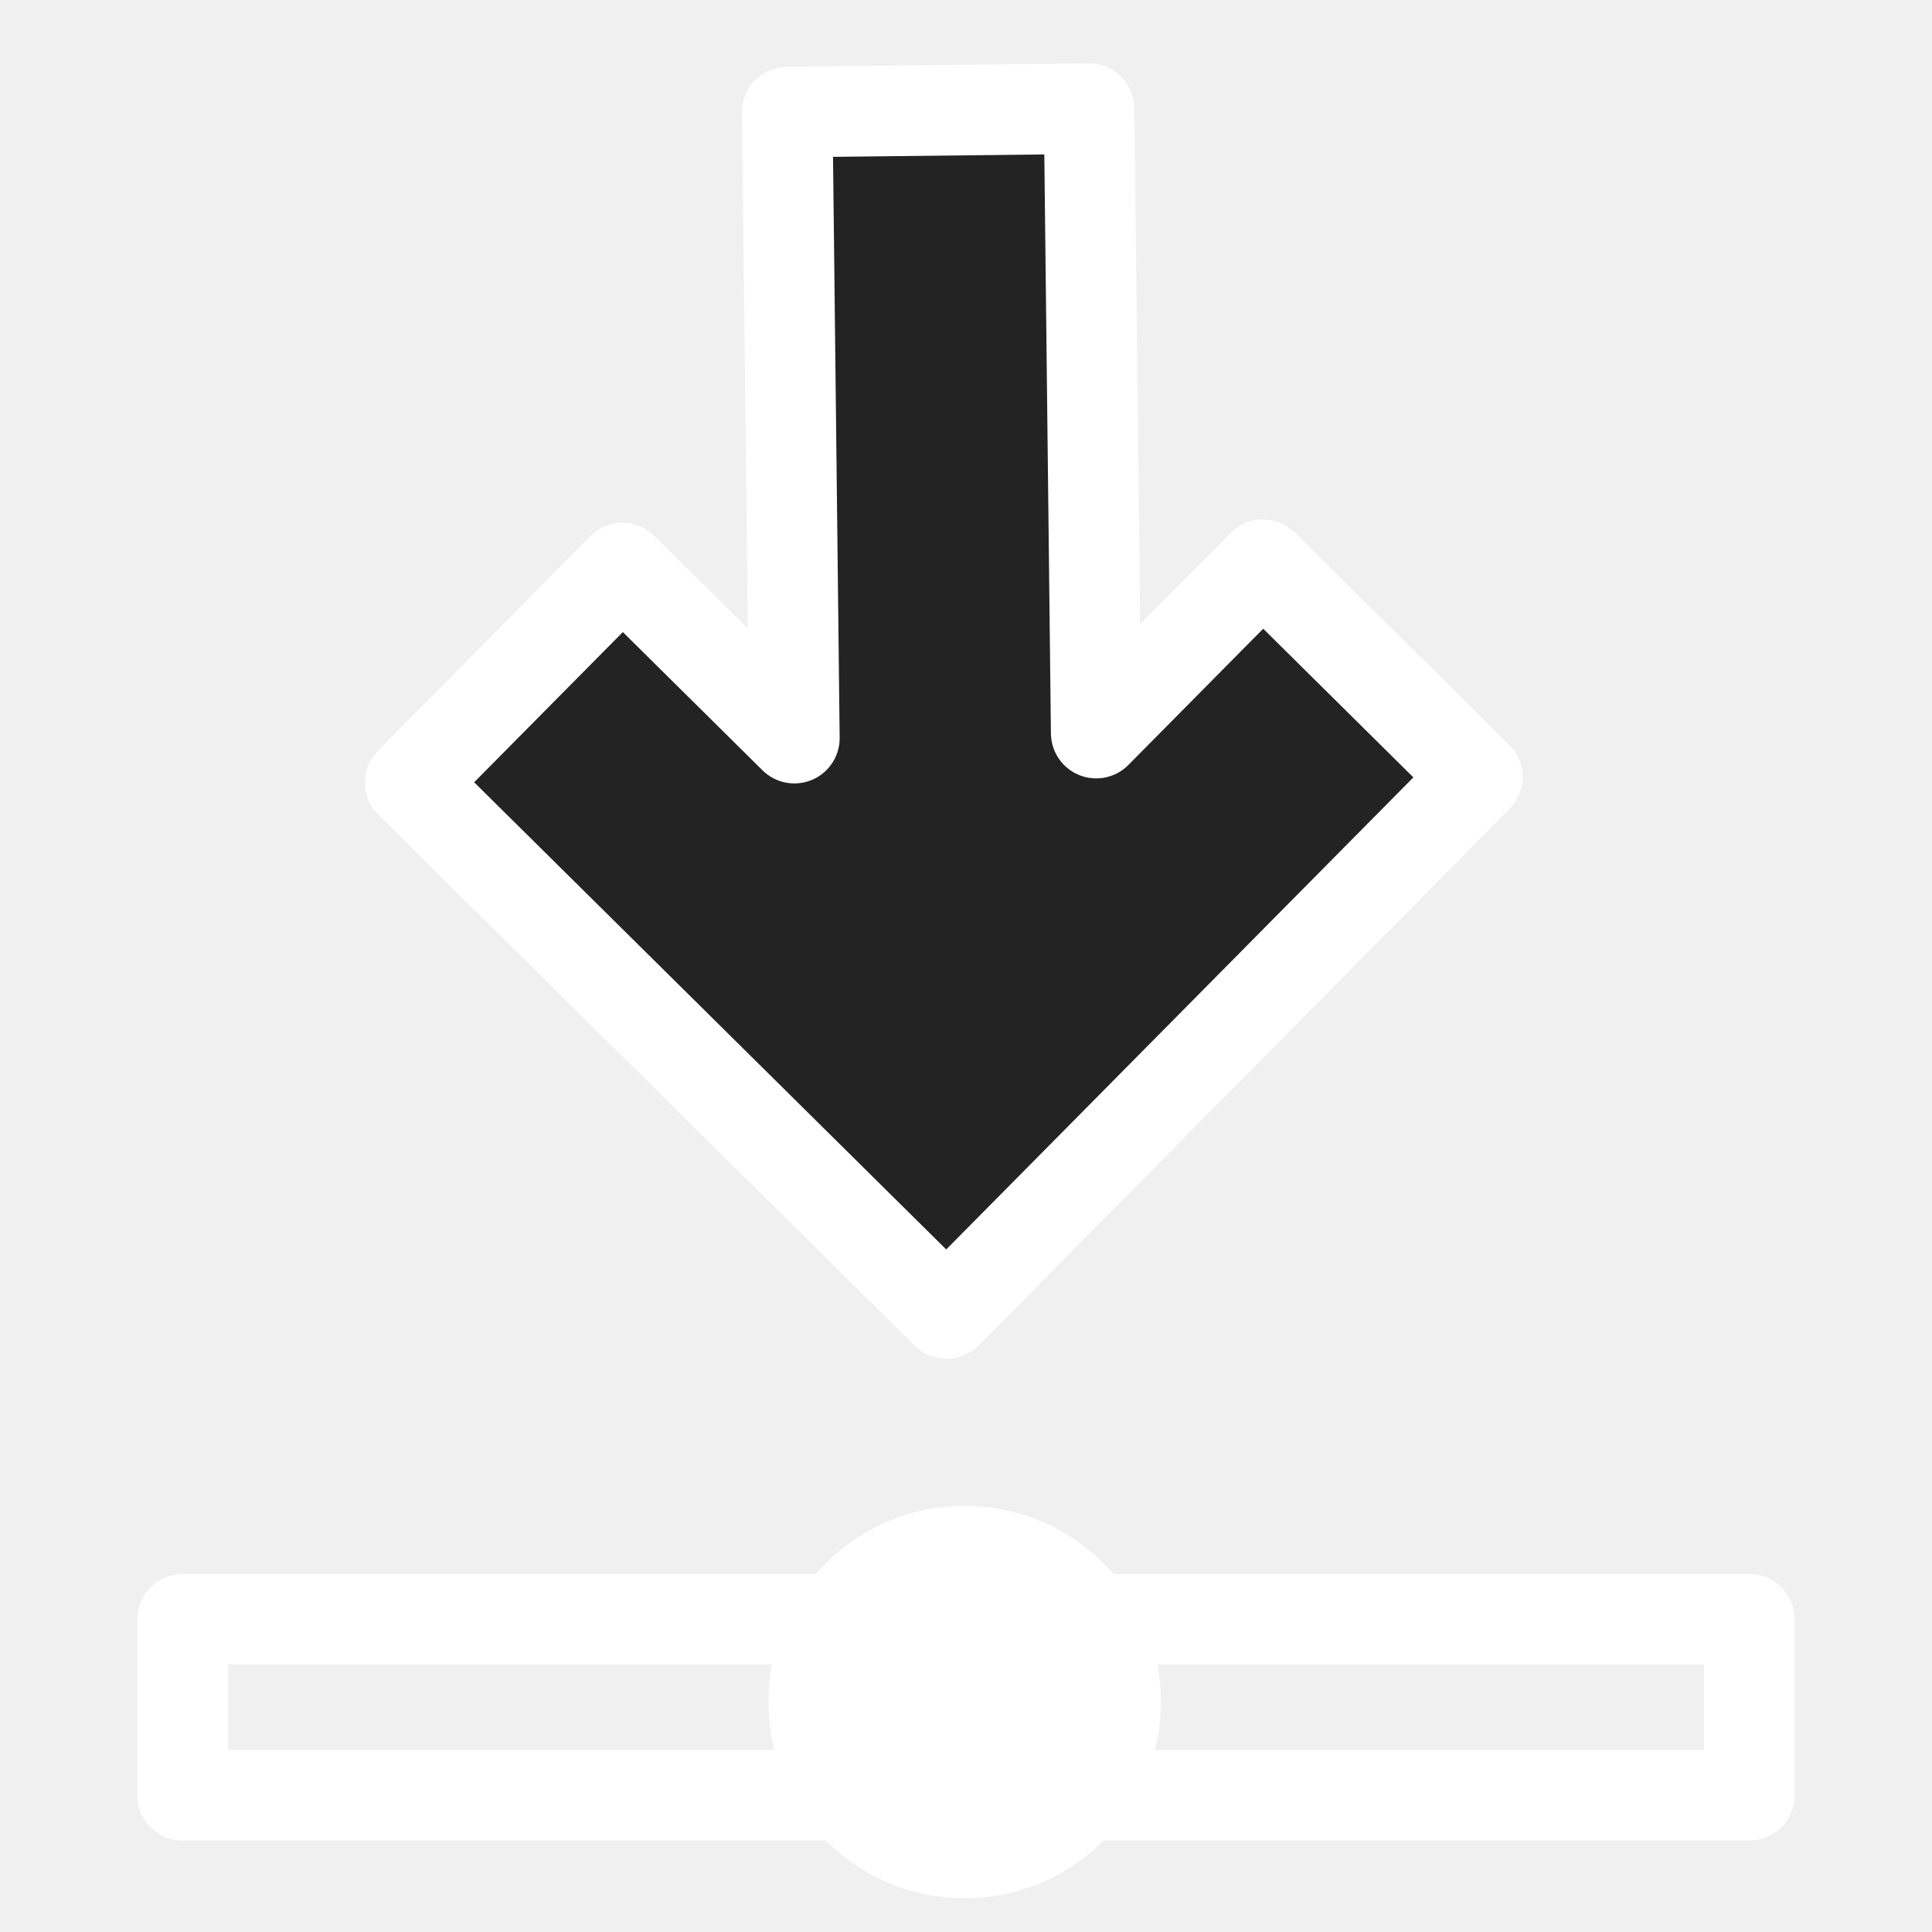
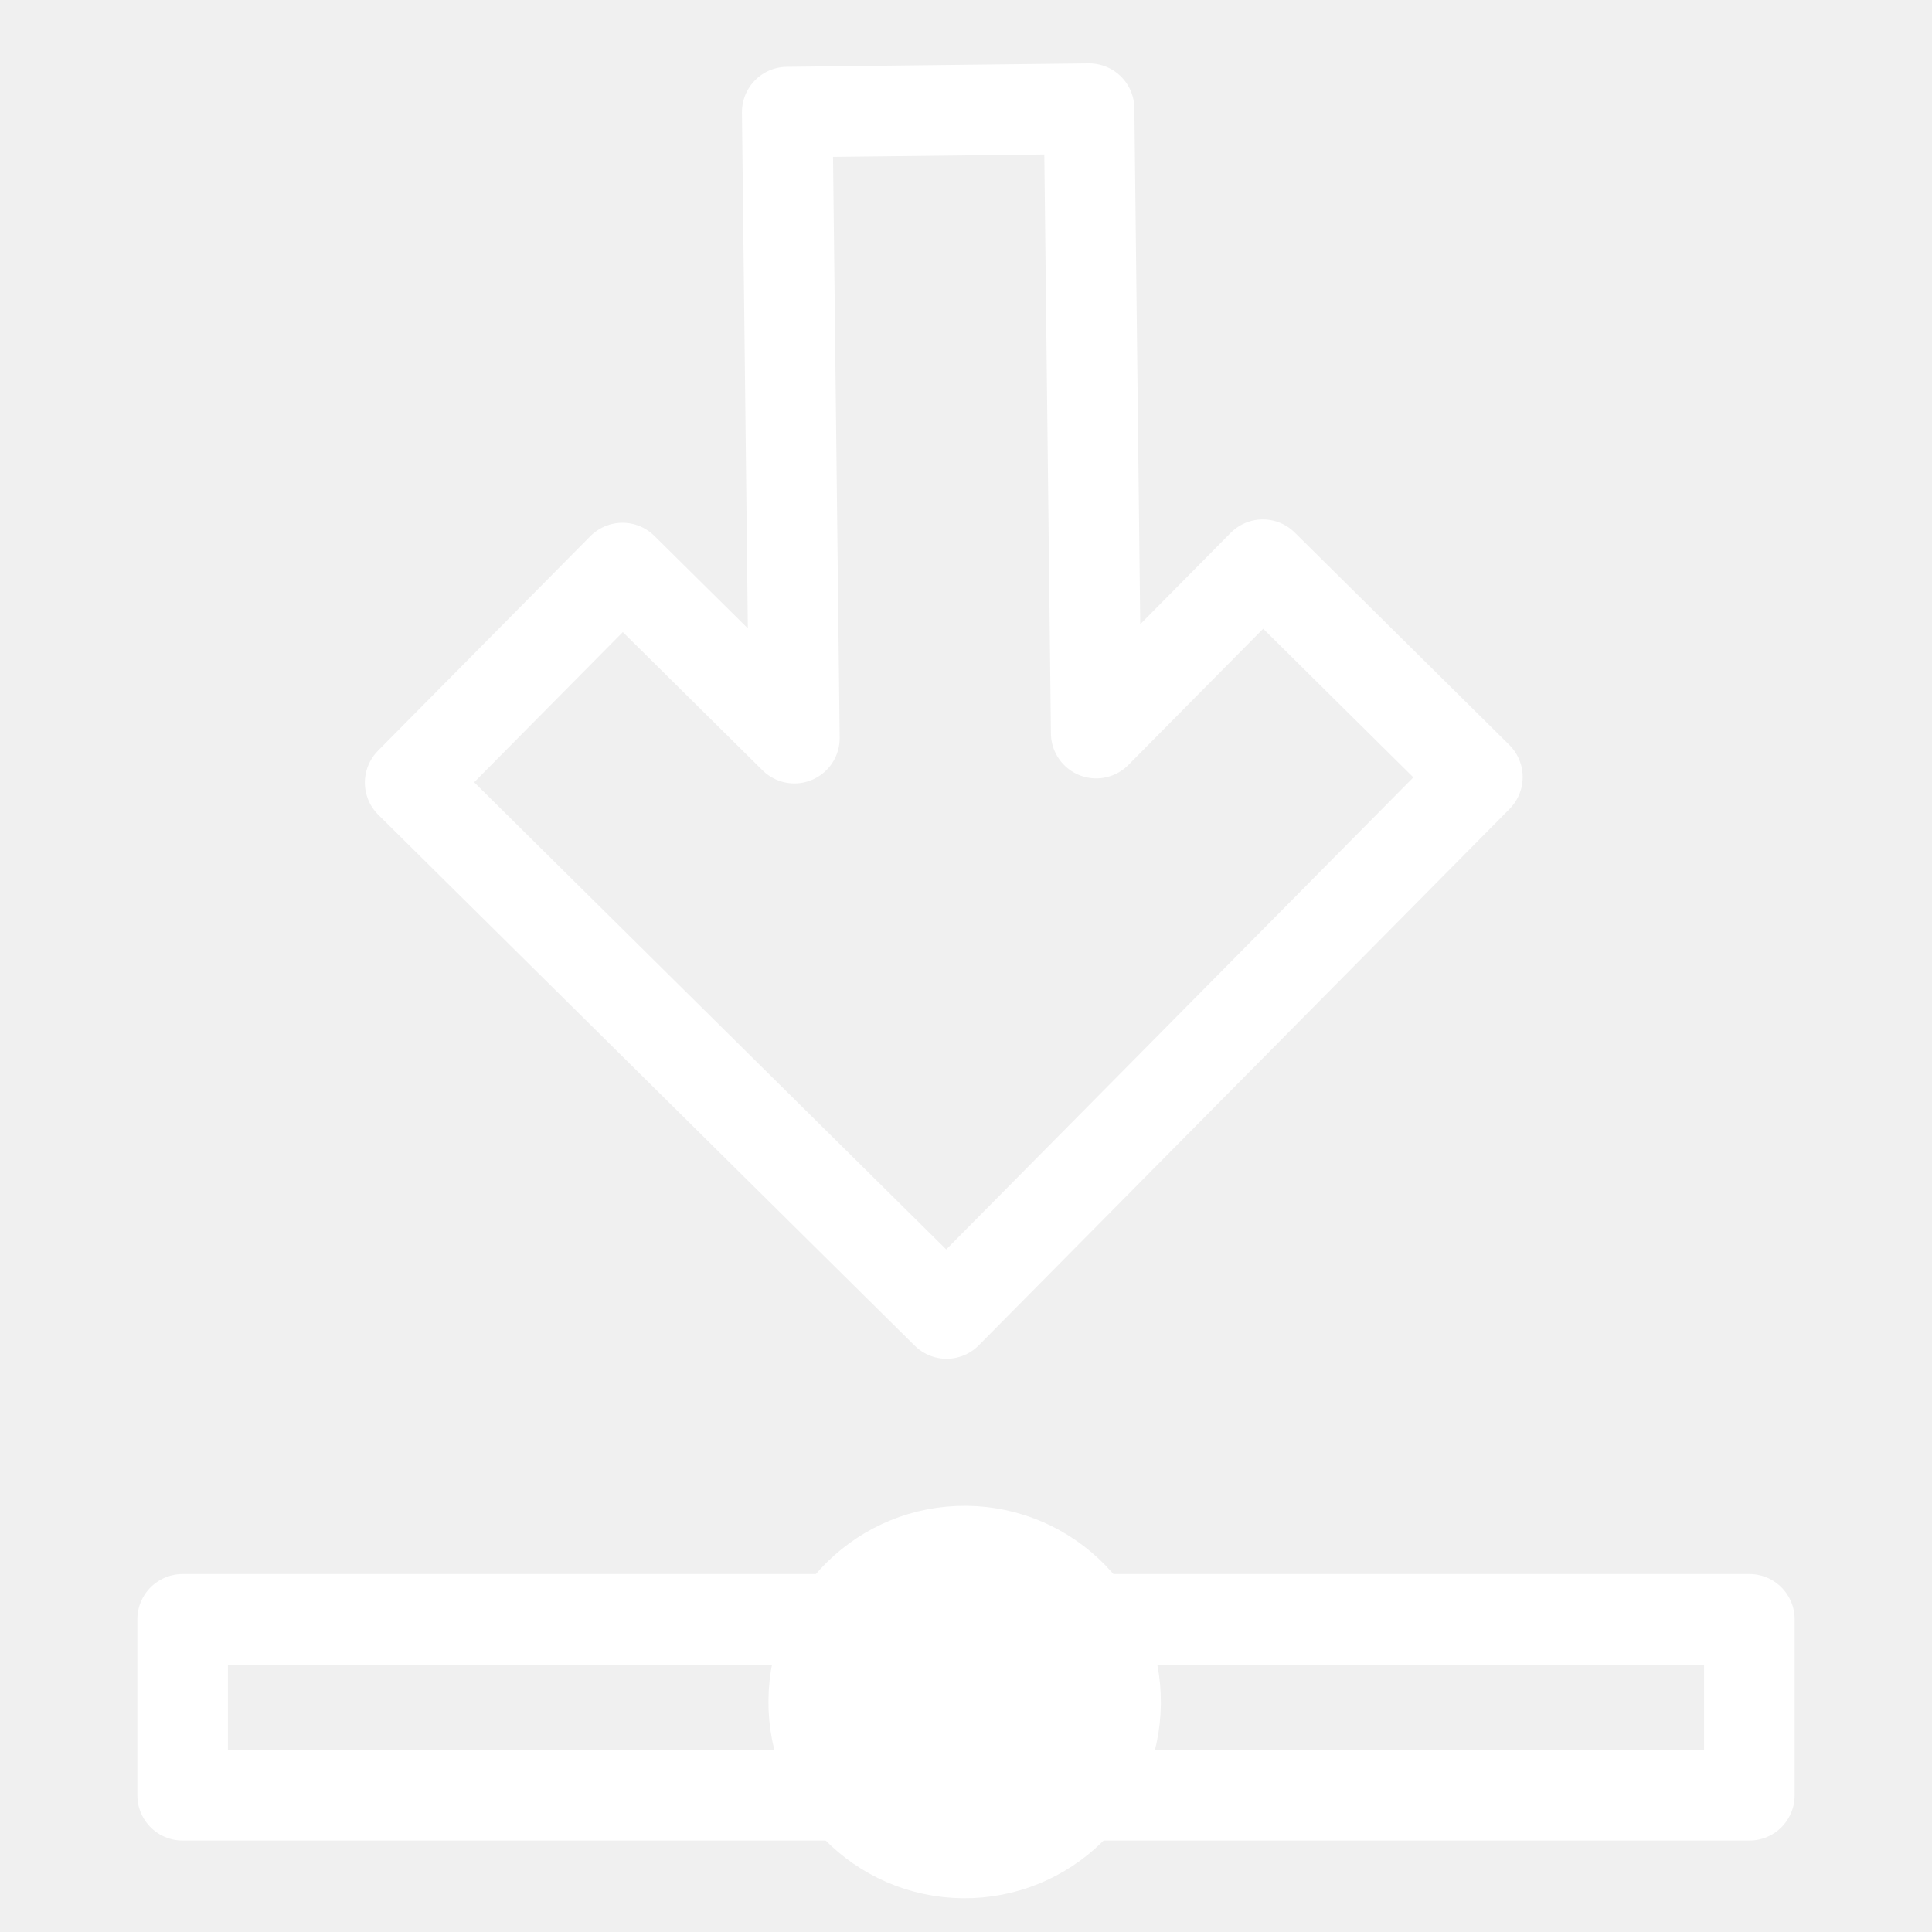
<svg xmlns="http://www.w3.org/2000/svg" width="64" height="64" viewBox="0 0 64 64" version="1.1" id="svg10">
  <defs id="defs14" />
  <rect y="53.642" x="6.05" height="5.829" width="51.9" id="rect7837" style="fill:none;fill-opacity:1;fill-rule:nonzero;stroke:#ffffff;stroke-width:3;stroke-linecap:round;stroke-linejoin:round;stroke-miterlimit:4;stroke-dasharray:none;stroke-opacity:1" />
-   <path id="path7561-4" d="M 48.941,25.741 31.356,43.511 13.586,25.925 l 7.035,-7.108 5.694,5.635 -0.237,-20.739 9.999,-0.114 0.236,20.686 5.521,-5.579 z" style="fill:#232323;fill-opacity:1;fill-rule:evenodd;stroke:#ffffff;stroke-width:3;stroke-linecap:butt;stroke-linejoin:round;stroke-miterlimit:4;stroke-dasharray:none;stroke-opacity:1" />
+   <path id="path7561-4" d="M 48.941,25.741 31.356,43.511 13.586,25.925 l 7.035,-7.108 5.694,5.635 -0.237,-20.739 9.999,-0.114 0.236,20.686 5.521,-5.579 z" style="fill:none;fill-opacity:1;fill-rule:evenodd;stroke:#ffffff;stroke-width:3;stroke-linecap:butt;stroke-linejoin:round;stroke-miterlimit:4;stroke-dasharray:none;stroke-opacity:1" />
  <circle transform="rotate(-89.38248)" r="5" cy="32.561" cx="-56.034" id="path8128" style="fill:#ffffff;fill-opacity:1;fill-rule:nonzero;stroke:#ffffff;stroke-width:3;stroke-linecap:round;stroke-linejoin:round;stroke-miterlimit:4;stroke-dasharray:none;stroke-opacity:1" />
</svg>
